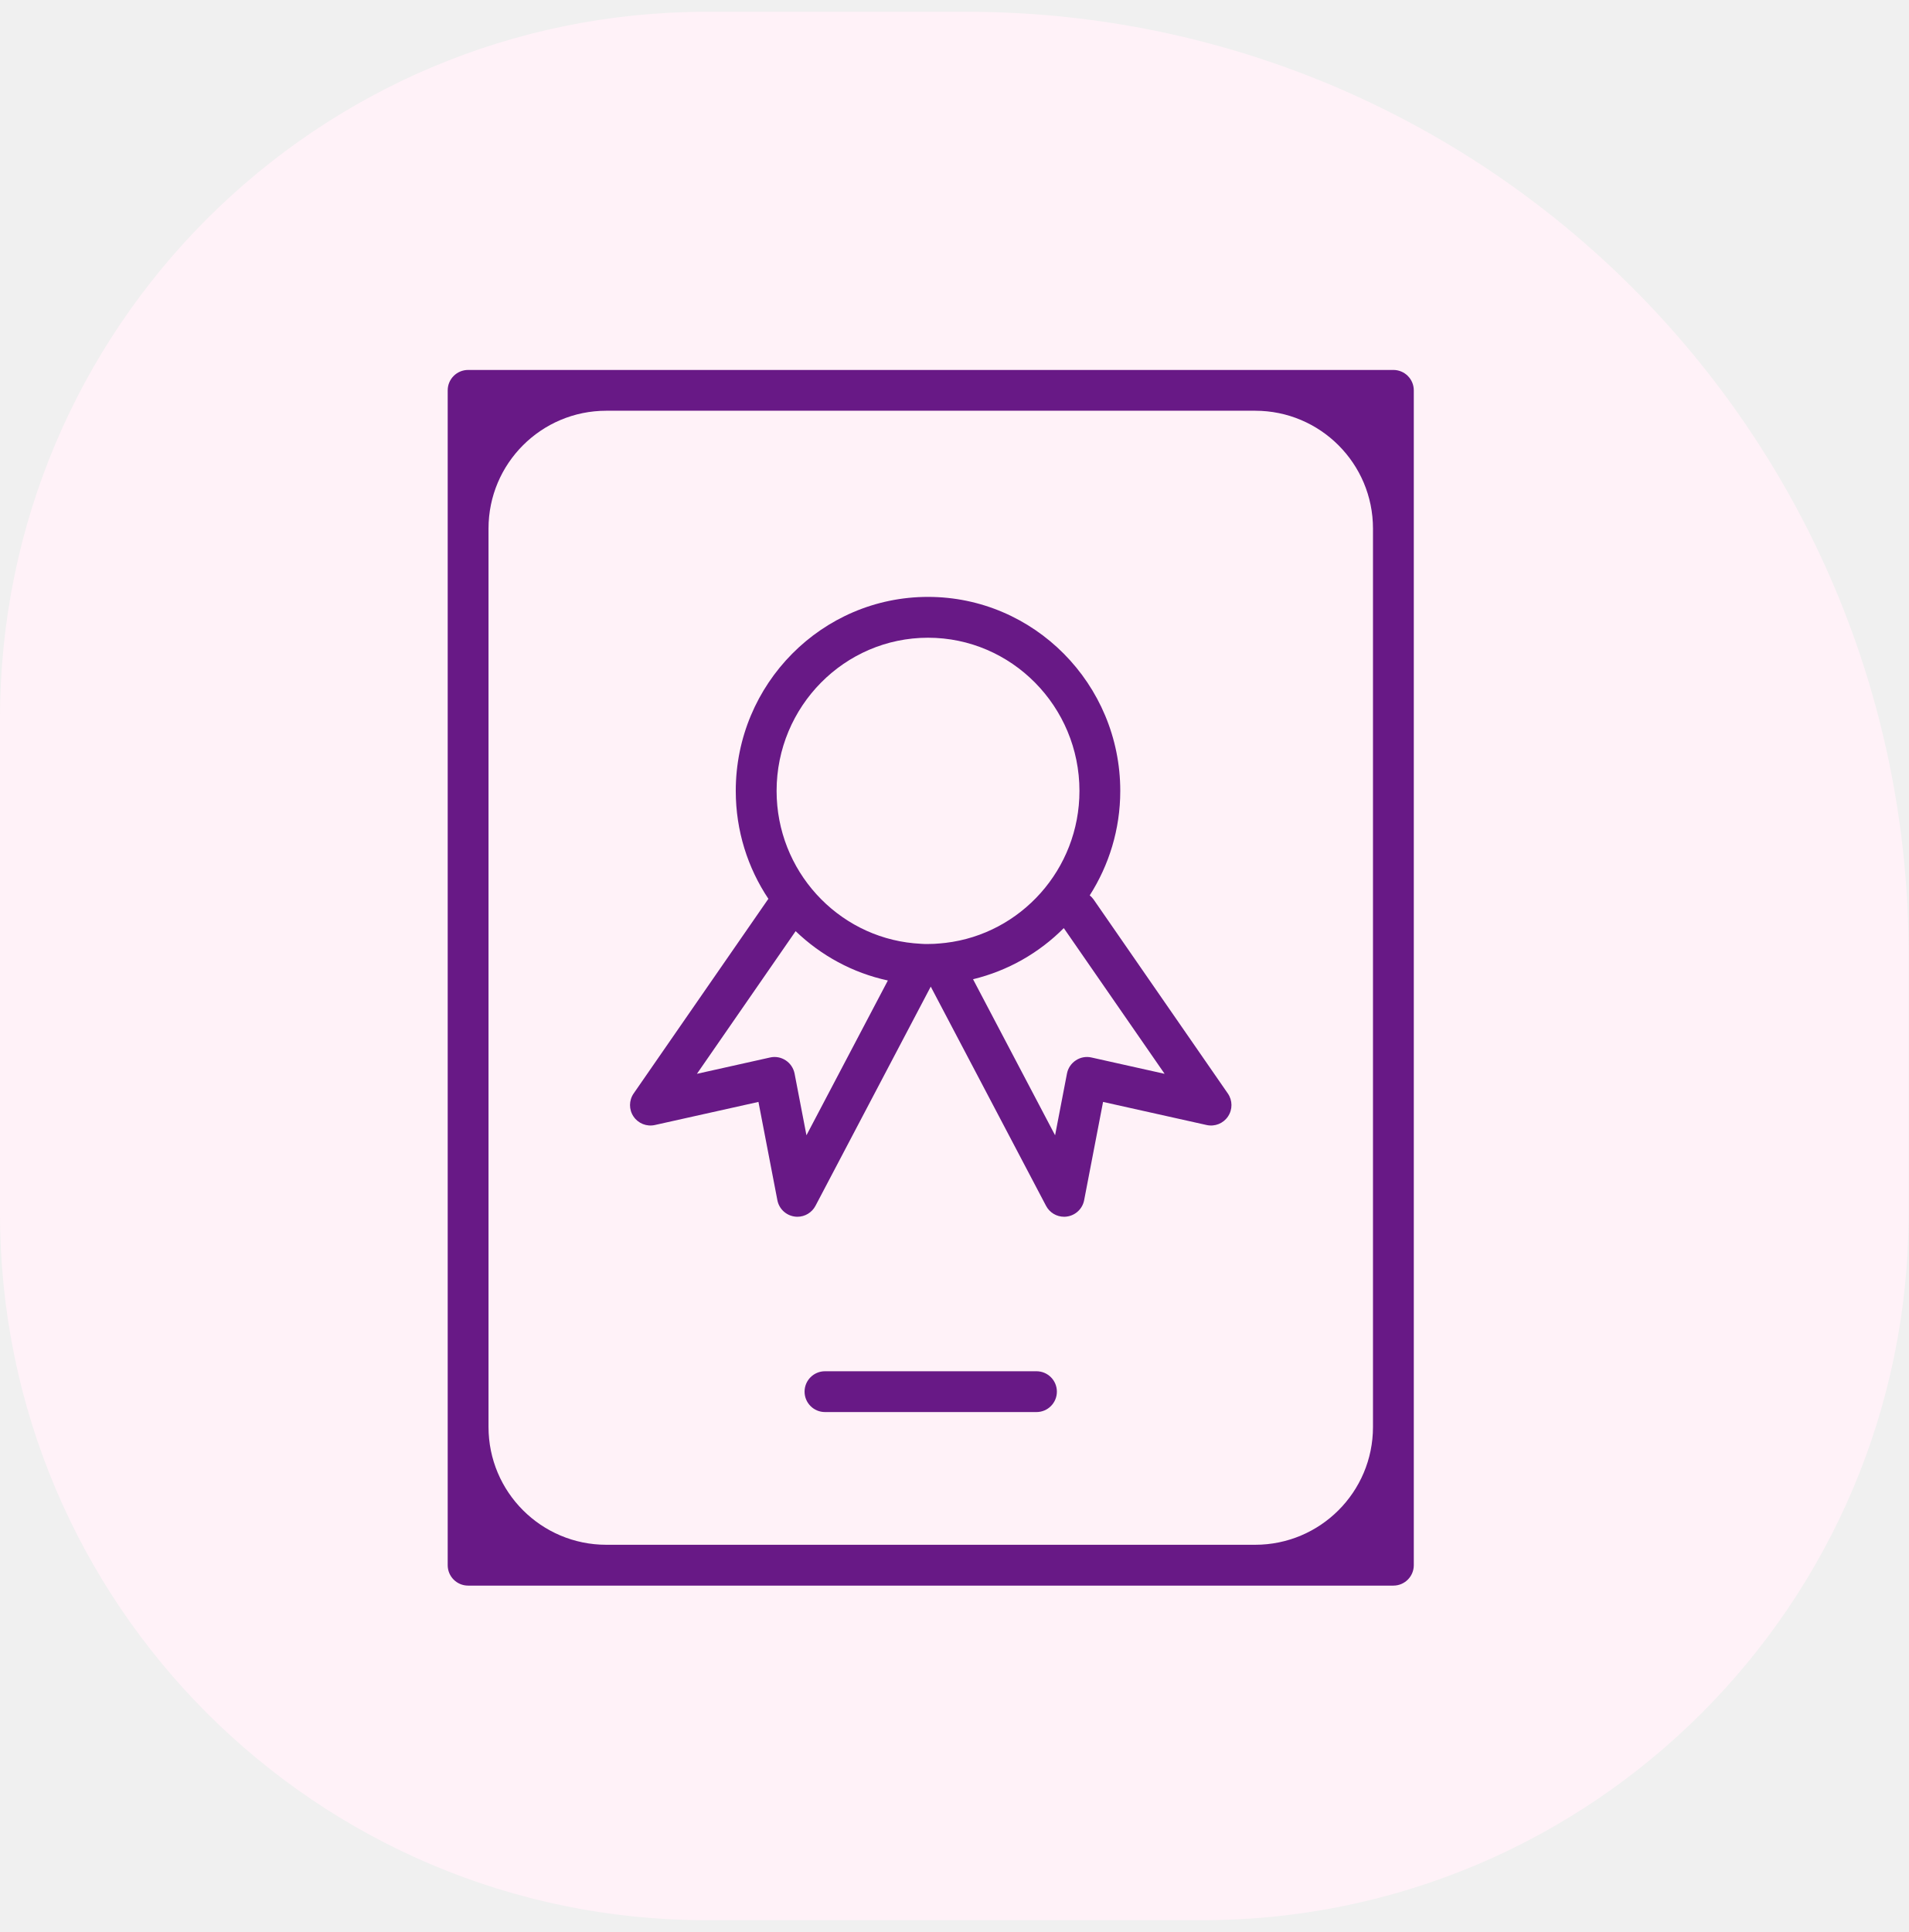
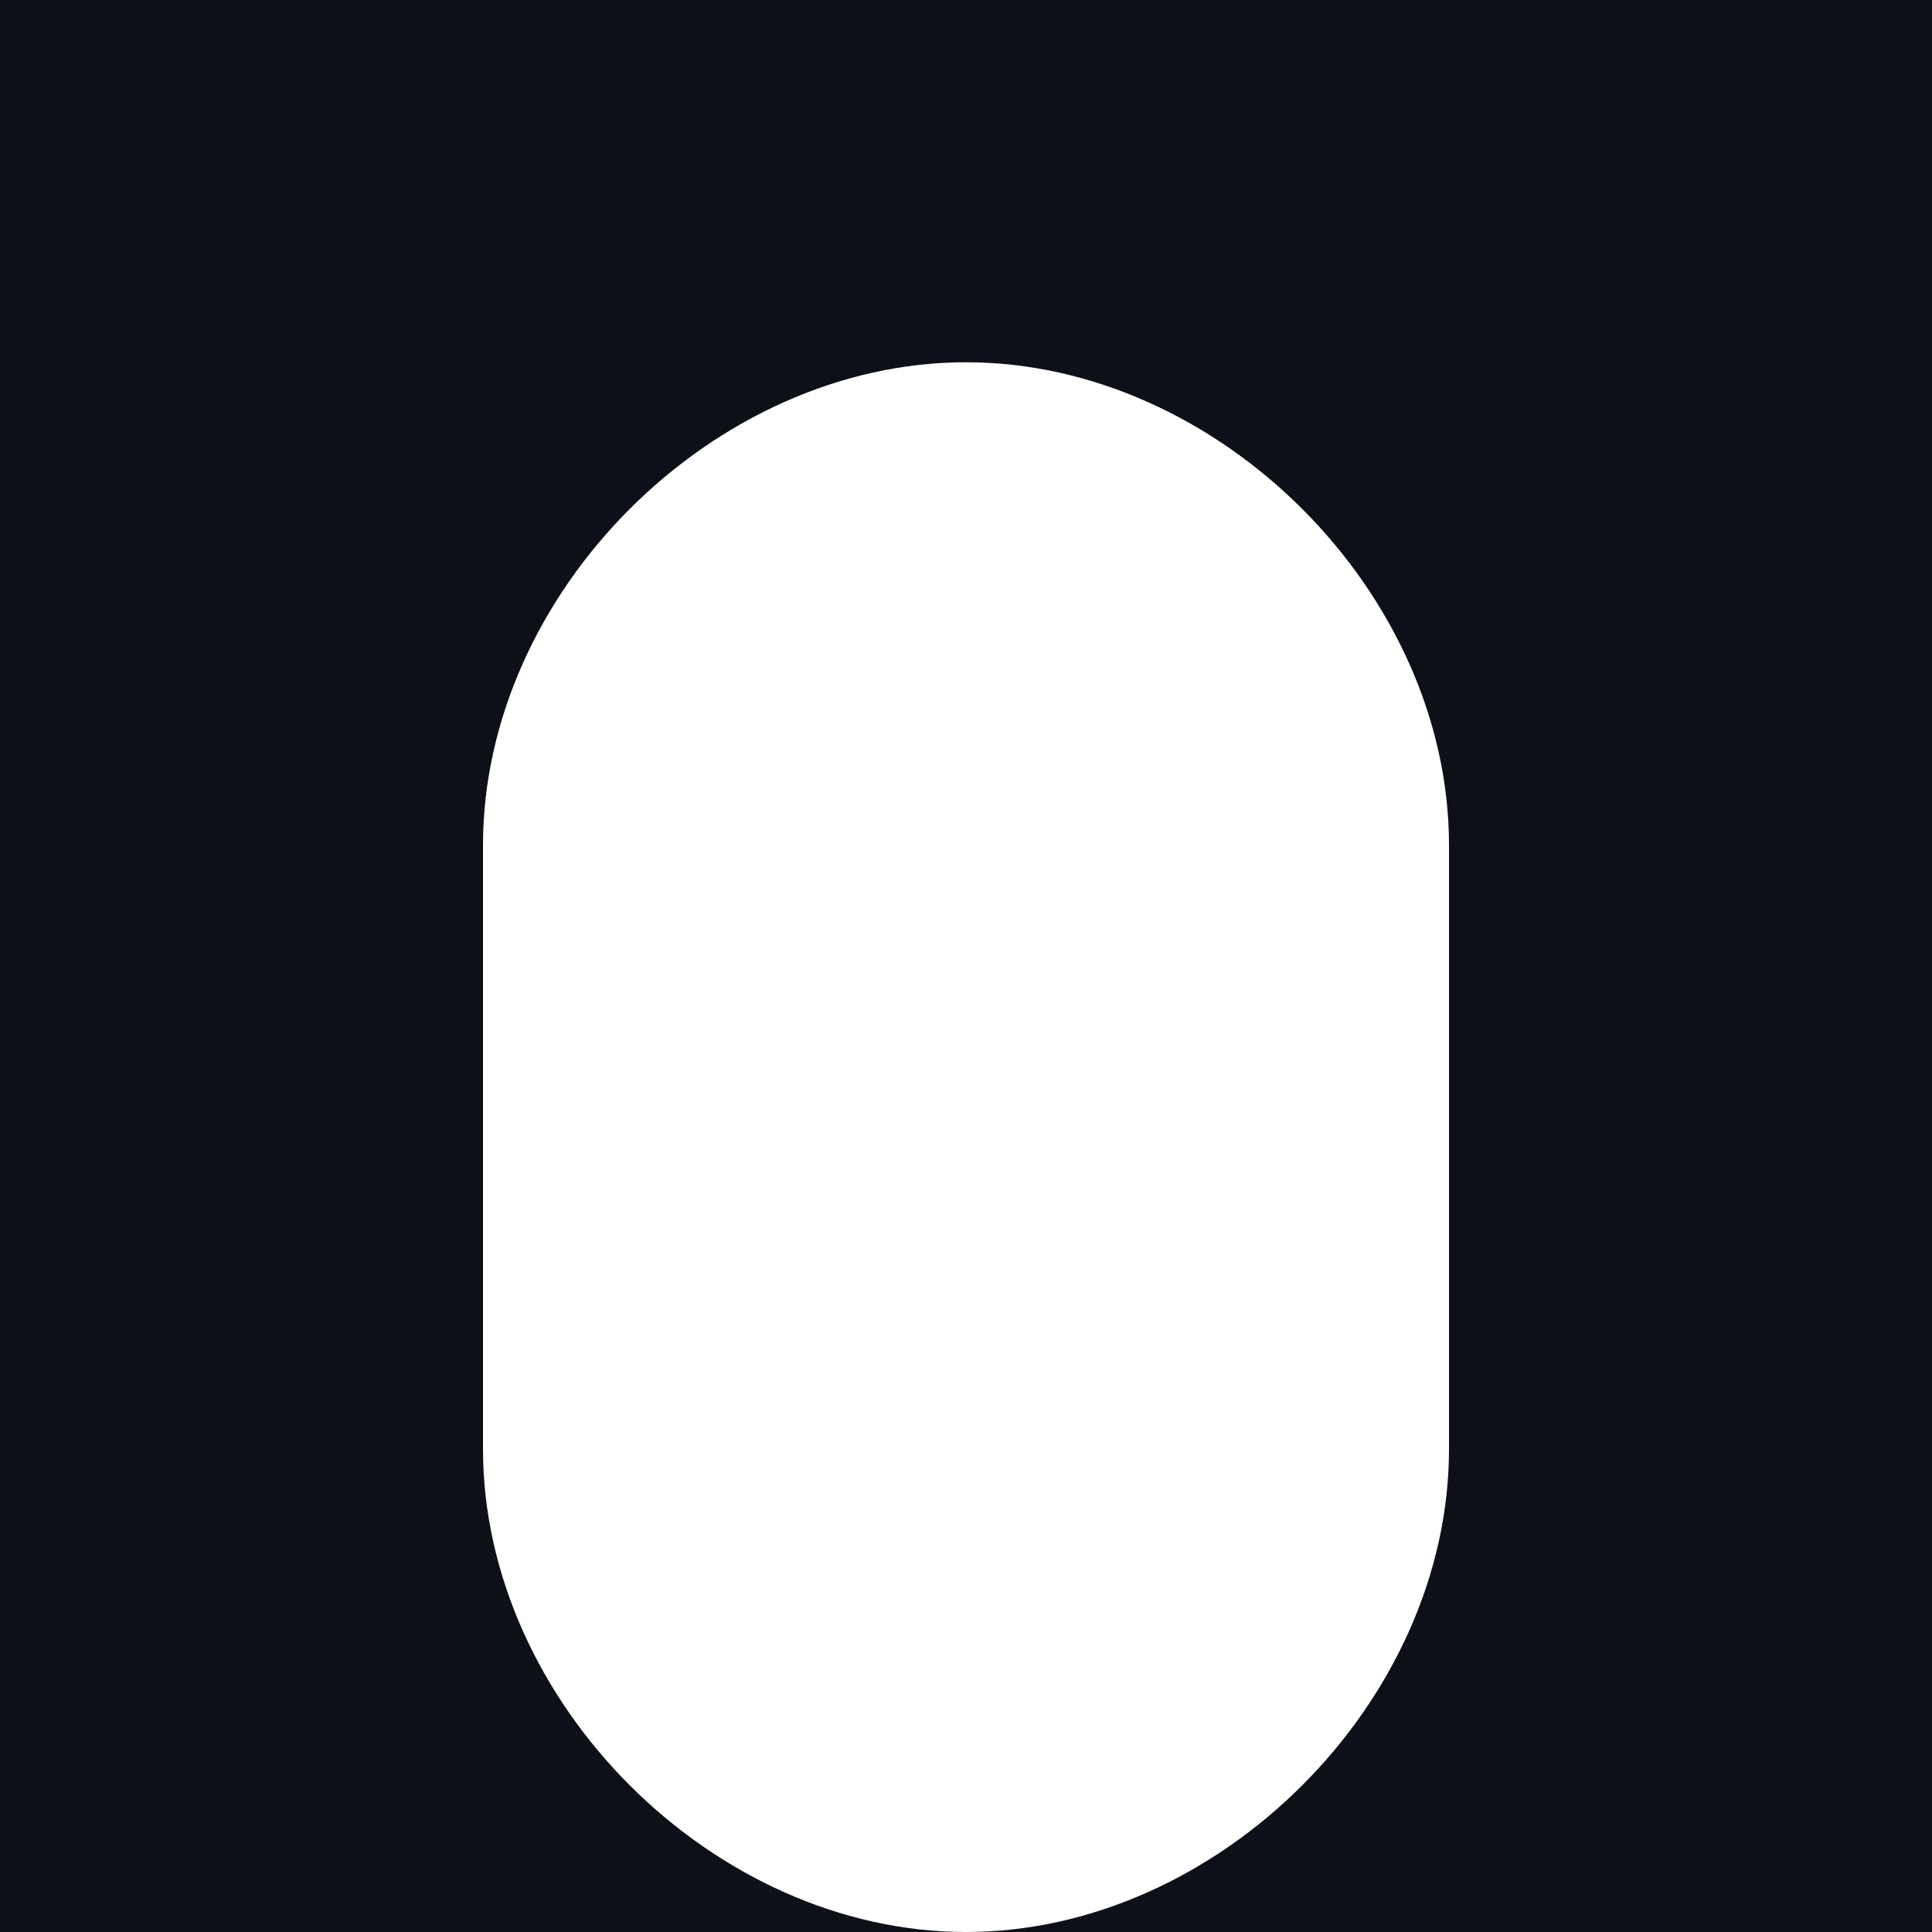
- <svg xmlns="http://www.w3.org/2000/svg" width="81" height="82" viewBox="0 0 81 82" fill="none">
-   <path d="M0 30.5C0 13.931 13.431 0.5 30 0.5H41C63.091 0.5 81 18.409 81 40.5V51.5C81 68.069 67.569 81.5 51 81.5H30C13.431 81.5 0 68.069 0 51.5V30.5Z" fill="#FFF2F8" />
-   <path d="M59.134 15.702H19.866C19.387 15.702 19 16.09 19 16.568V66.432C19 66.91 19.387 67.298 19.866 67.298H59.134C59.612 67.298 60 66.91 60 66.432V16.568C60 16.09 59.612 15.702 59.134 15.702ZM58.268 60.565C58.268 63.327 56.029 65.565 53.268 65.565H25.732C22.971 65.565 20.732 63.327 20.732 60.565V22.433C20.732 19.672 22.971 17.433 25.732 17.433H53.268C56.029 17.433 58.268 19.672 58.268 22.433V60.565Z" fill="#681986" />
-   <path d="M27.793 47.749L32.188 46.769L32.991 50.94C33.06 51.301 33.35 51.579 33.714 51.633C33.757 51.64 33.799 51.643 33.841 51.643C34.159 51.643 34.456 51.467 34.608 51.179L39.5 41.875L44.393 51.179C44.544 51.467 44.841 51.643 45.16 51.643C45.202 51.643 45.244 51.64 45.287 51.633C45.65 51.579 45.941 51.301 46.01 50.94L46.813 46.769L51.207 47.749C51.556 47.827 51.915 47.684 52.114 47.387C52.314 47.091 52.311 46.704 52.108 46.411L46.409 38.174C46.362 38.107 46.306 38.052 46.247 38.002C47.063 36.721 47.543 35.202 47.543 33.569C47.543 29.029 43.883 25.334 39.384 25.334C34.885 25.334 31.225 29.028 31.225 33.569C31.225 35.264 31.736 36.84 32.611 38.151C32.604 38.159 32.597 38.165 32.591 38.174L26.891 46.411C26.688 46.704 26.686 47.092 26.885 47.387C27.085 47.684 27.445 47.827 27.793 47.749ZM49.425 45.576L46.32 44.883C46.09 44.831 45.852 44.875 45.657 45.005C45.461 45.133 45.325 45.335 45.281 45.565L44.777 48.185L41.295 41.562C42.775 41.203 44.102 40.443 45.146 39.391L49.425 45.576ZM39.384 27.067C42.928 27.067 45.811 29.984 45.811 33.569C45.811 36.895 43.32 39.641 40.129 40.018C40.032 40.027 39.973 40.036 39.89 40.042C39.808 40.048 39.733 40.054 39.644 40.06C39.559 40.064 39.475 40.066 39.391 40.066C39.283 40.069 39.198 40.066 39.103 40.059C38.994 40.051 38.896 40.045 38.789 40.036C35.525 39.731 32.958 36.949 32.958 33.569C32.958 29.984 35.842 27.067 39.384 27.067ZM33.766 39.521C34.837 40.551 36.181 41.292 37.68 41.615L34.225 48.185L33.721 45.565C33.676 45.336 33.54 45.133 33.345 45.005C33.149 44.875 32.909 44.831 32.682 44.883L29.577 45.576L33.766 39.521Z" fill="#681986" />
-   <path d="M43.987 58.2H35.012C34.533 58.2 34.145 58.588 34.145 59.066C34.145 59.544 34.533 59.932 35.012 59.932H43.987C44.466 59.932 44.853 59.544 44.853 59.066C44.853 58.588 44.466 58.2 43.987 58.2Z" fill="#681986" />
+ <svg xmlns="http://www.w3.org/2000/svg" width="256" height="256" viewBox="0 0 256 256" fill="none">
+   <rect width="256" height="256" fill="#0D1117" />
+   <path d="M128 48C94.511 48 64 78.511 64 112V192C64 225.489 94.511 256 128 256C161.489 256 192 225.489 192 192V112C192 78.511 161.489 48 128 48ZM144 192V112C144 95.487 137.146 80.745 126.343 70.343C125.594 69.577 124.406 69.577 123.657 70.343C112.854 80.745 106 95.487 106 112V192C106 197.523 110.477 202 116 202H140C145.523 202 150 197.523 150 192Z" fill="white" />
+   <path d="M46.749 156.128H51.495V160.016H54.008V160.991H46.749V156.128ZM58.241 160.016H56.346L60.106 153.598L61.911 156.128H59.984L59.113 154.944L58.241 156.128H58.253H58.241ZM72.476 160.991H70.601V156.128H72.476V160.991ZM76.187 156.128H76.199V160.991H76.187V156.128ZM80.11 158.747H80.622C81.334 158.747 81.649 158.434 81.649 157.874C81.649 157.434 81.393 157.234 80.654 157.062L80.013 156.922C78.802 156.538 78.174 156.04 78.174 155.254C78.174 154.352 79.006 153.898 80.198 153.898C81.298 153.898 82.458 154.292 82.994 154.84L82.266 155.942C81.772 155.6 81.44 155.46 81.154 155.46C80.702 155.46 80.418 155.678 80.418 156.058C80.418 156.364 80.542 156.554 80.998 156.71L81.67 156.862C82.955 157.292 83.694 157.728 83.694 158.556C83.694 159.42 82.94 159.848 81.933 159.848C80.832 159.848 79.854 159.398 79.323 158.64L79.351 158.758H80.11V158.747ZM87.853 160.016H85.958L89.718 153.598L91.523 156.128H89.596L88.725 154.944L87.853 156.128H87.865H87.853ZM106.867 160.991H105.002V153.76H106.867V160.991ZM111.104 157.162C111.093 156.312 111.54 155.822 112.249 155.822C112.792 155.822 113.174 156.138 113.174 156.604C113.174 157.07 112.858 157.162 111.932 157.33L111.248 157.466C109.924 157.738 109.295 158.178 109.295 159.12C109.295 159.994 110.178 160.502 111.459 160.502C112.495 160.502 113.522 160.06 113.977 159.332L113.961 159.242H113.174H113.162L112.45 157.31H112.45H112.437L111.717 159.242H111.104L110.392 157.31H110.38H110.368L109.651 159.242H109.029L109.017 157.31H109.005H108.992L108.277 159.242H107.655L107.643 157.31H107.631H107.618L106.907 159.242H106.305L106.314 160.991H107.591L107.558 159.576H107.583L107.594 159.576C108.156 160.306 109.072 160.847 110.255 160.847C111.385 160.847 112.357 160.384 112.843 159.66L112.855 159.66H112.855L113.619 161H114.452C114.13 161.59 113.562 162 112.778 162C111.973 162 111.172 161.59 110.883 161.076L110.877 161.076L110.874 161.076C110.549 161.65 109.973 162 109.199 162C108.35 162 107.684 161.504 107.329 160.802L107.319 160.802H107.306C106.826 161.474 106.203 162 105.444 162C104.601 162 103.849 161.56 103.514 160.794L103.514 160.794H103.505C103.192 161.354 102.567 161.802 101.848 161.802C101.073 161.802 100.412 161.264 100.131 160.532L100.14 160.532L100.14 160.522C99.808 161.036 99.193" />
</svg>
